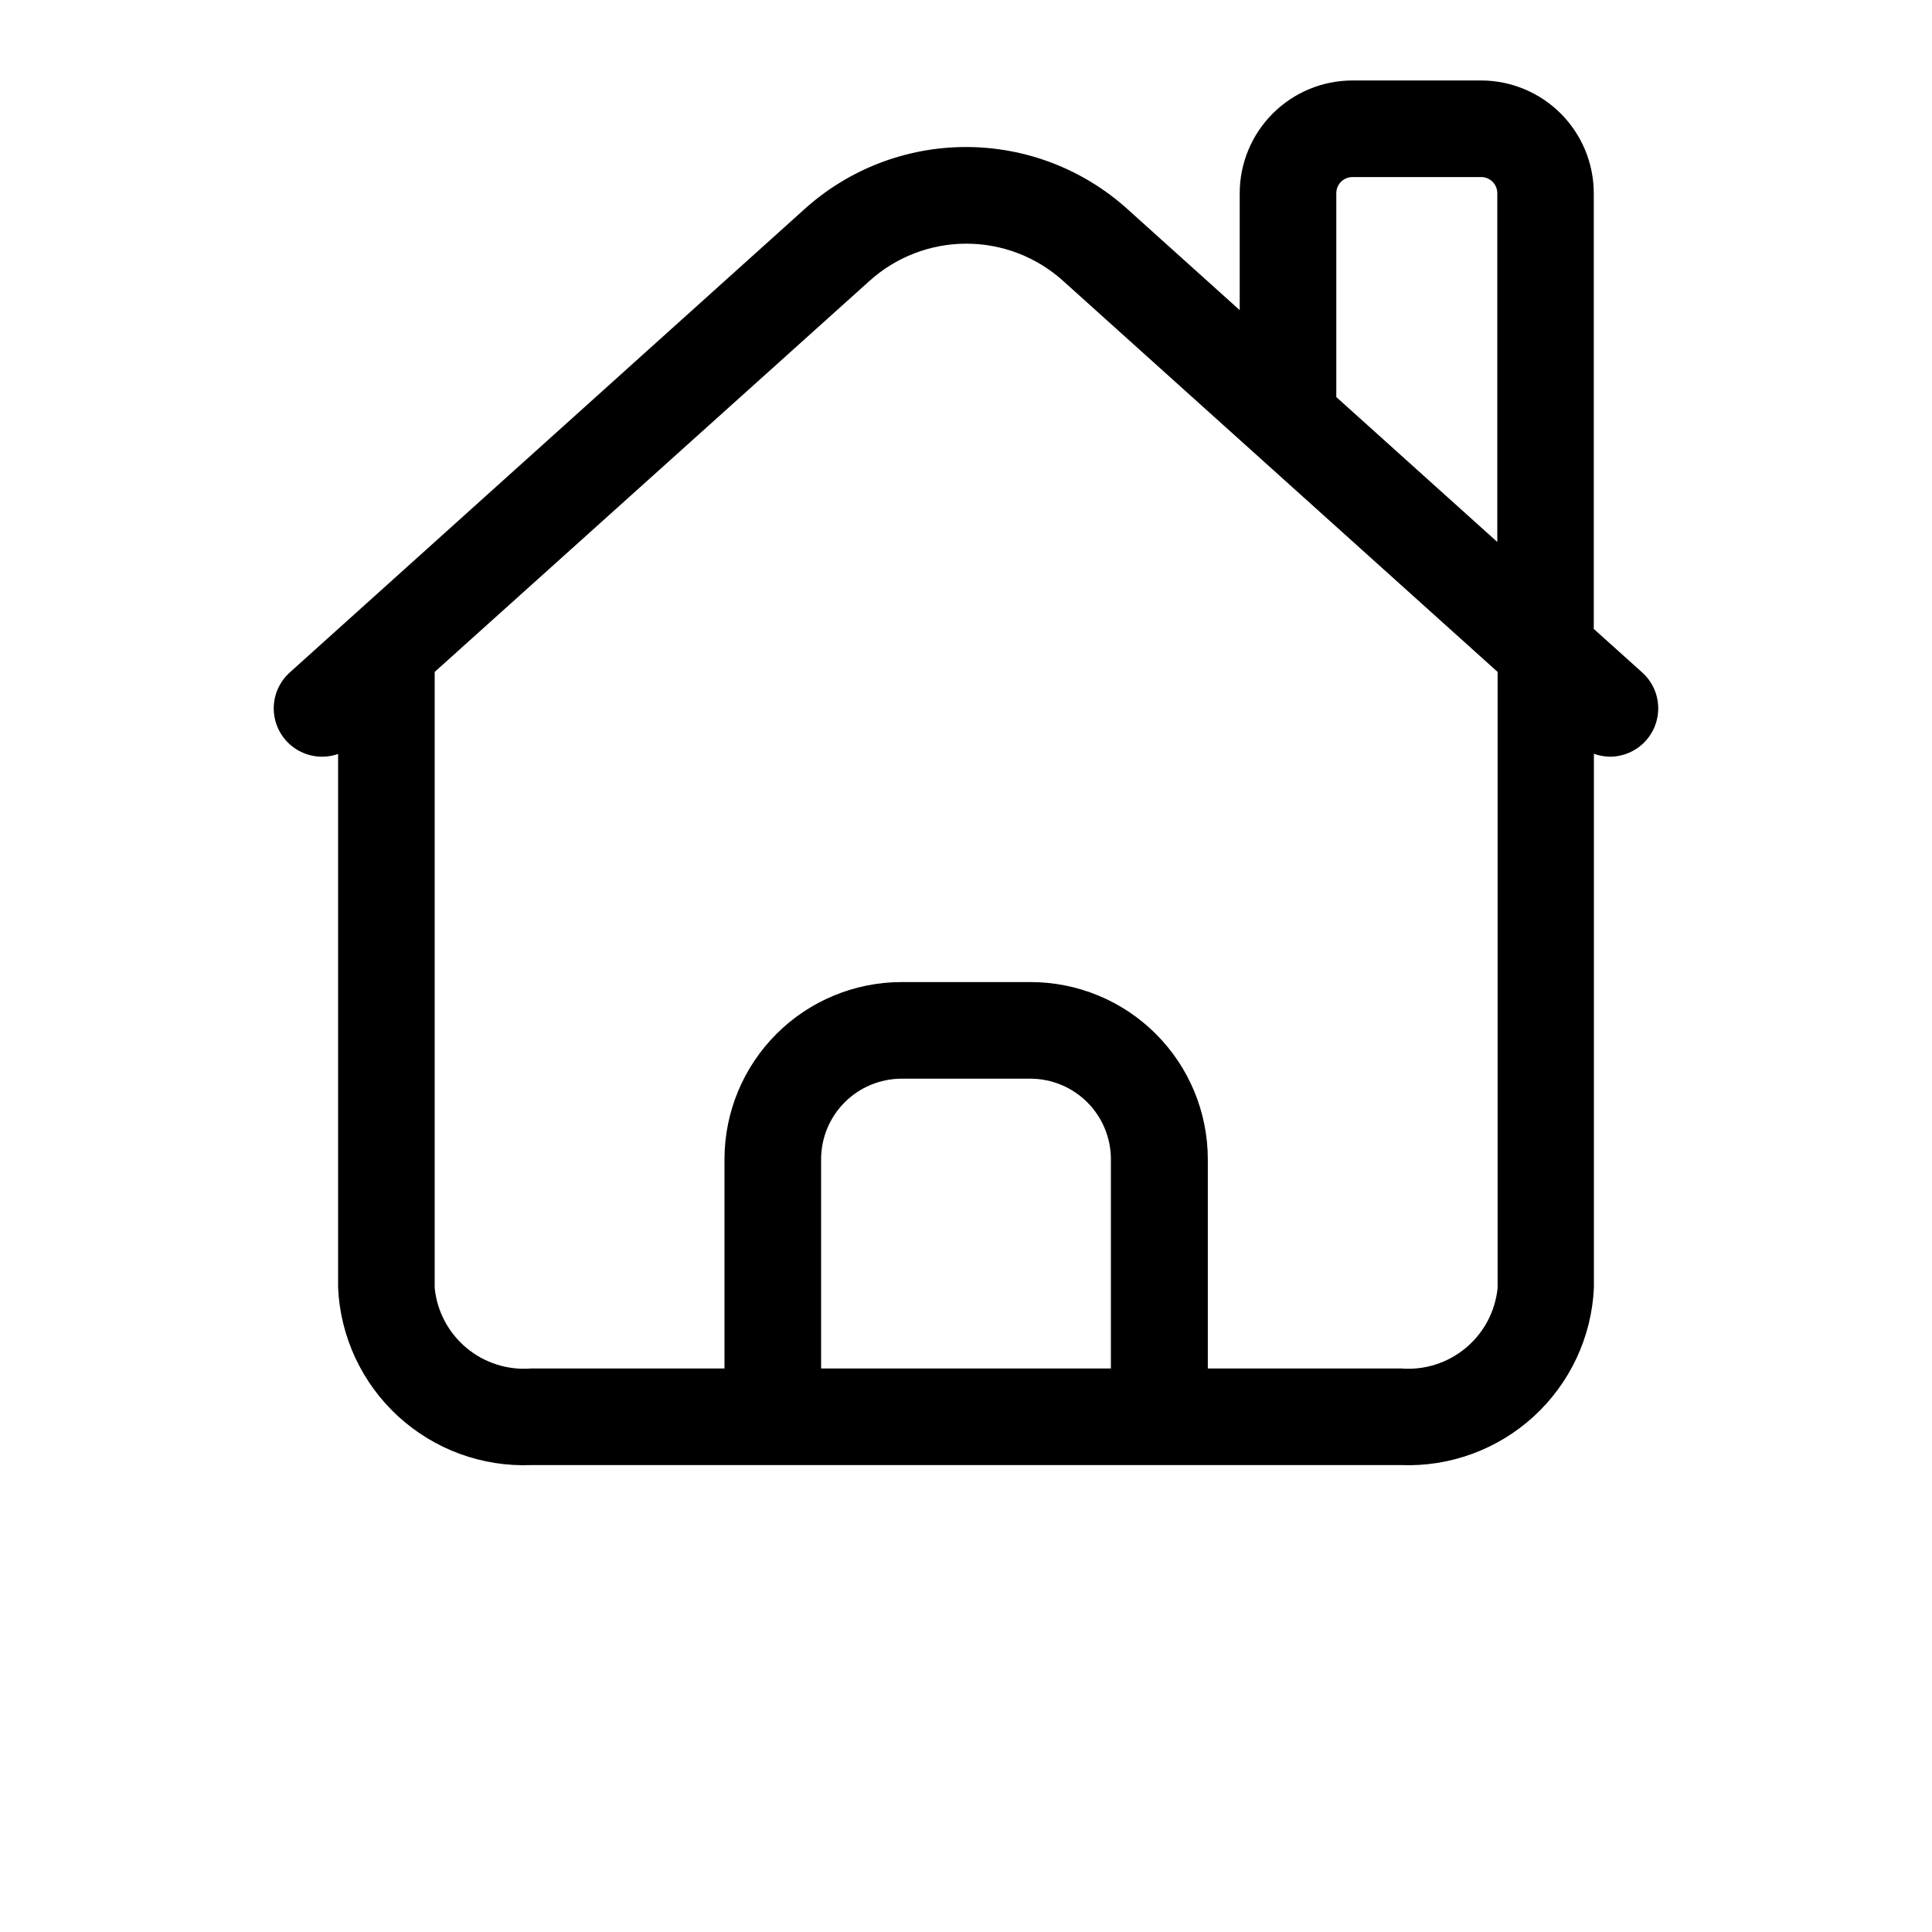
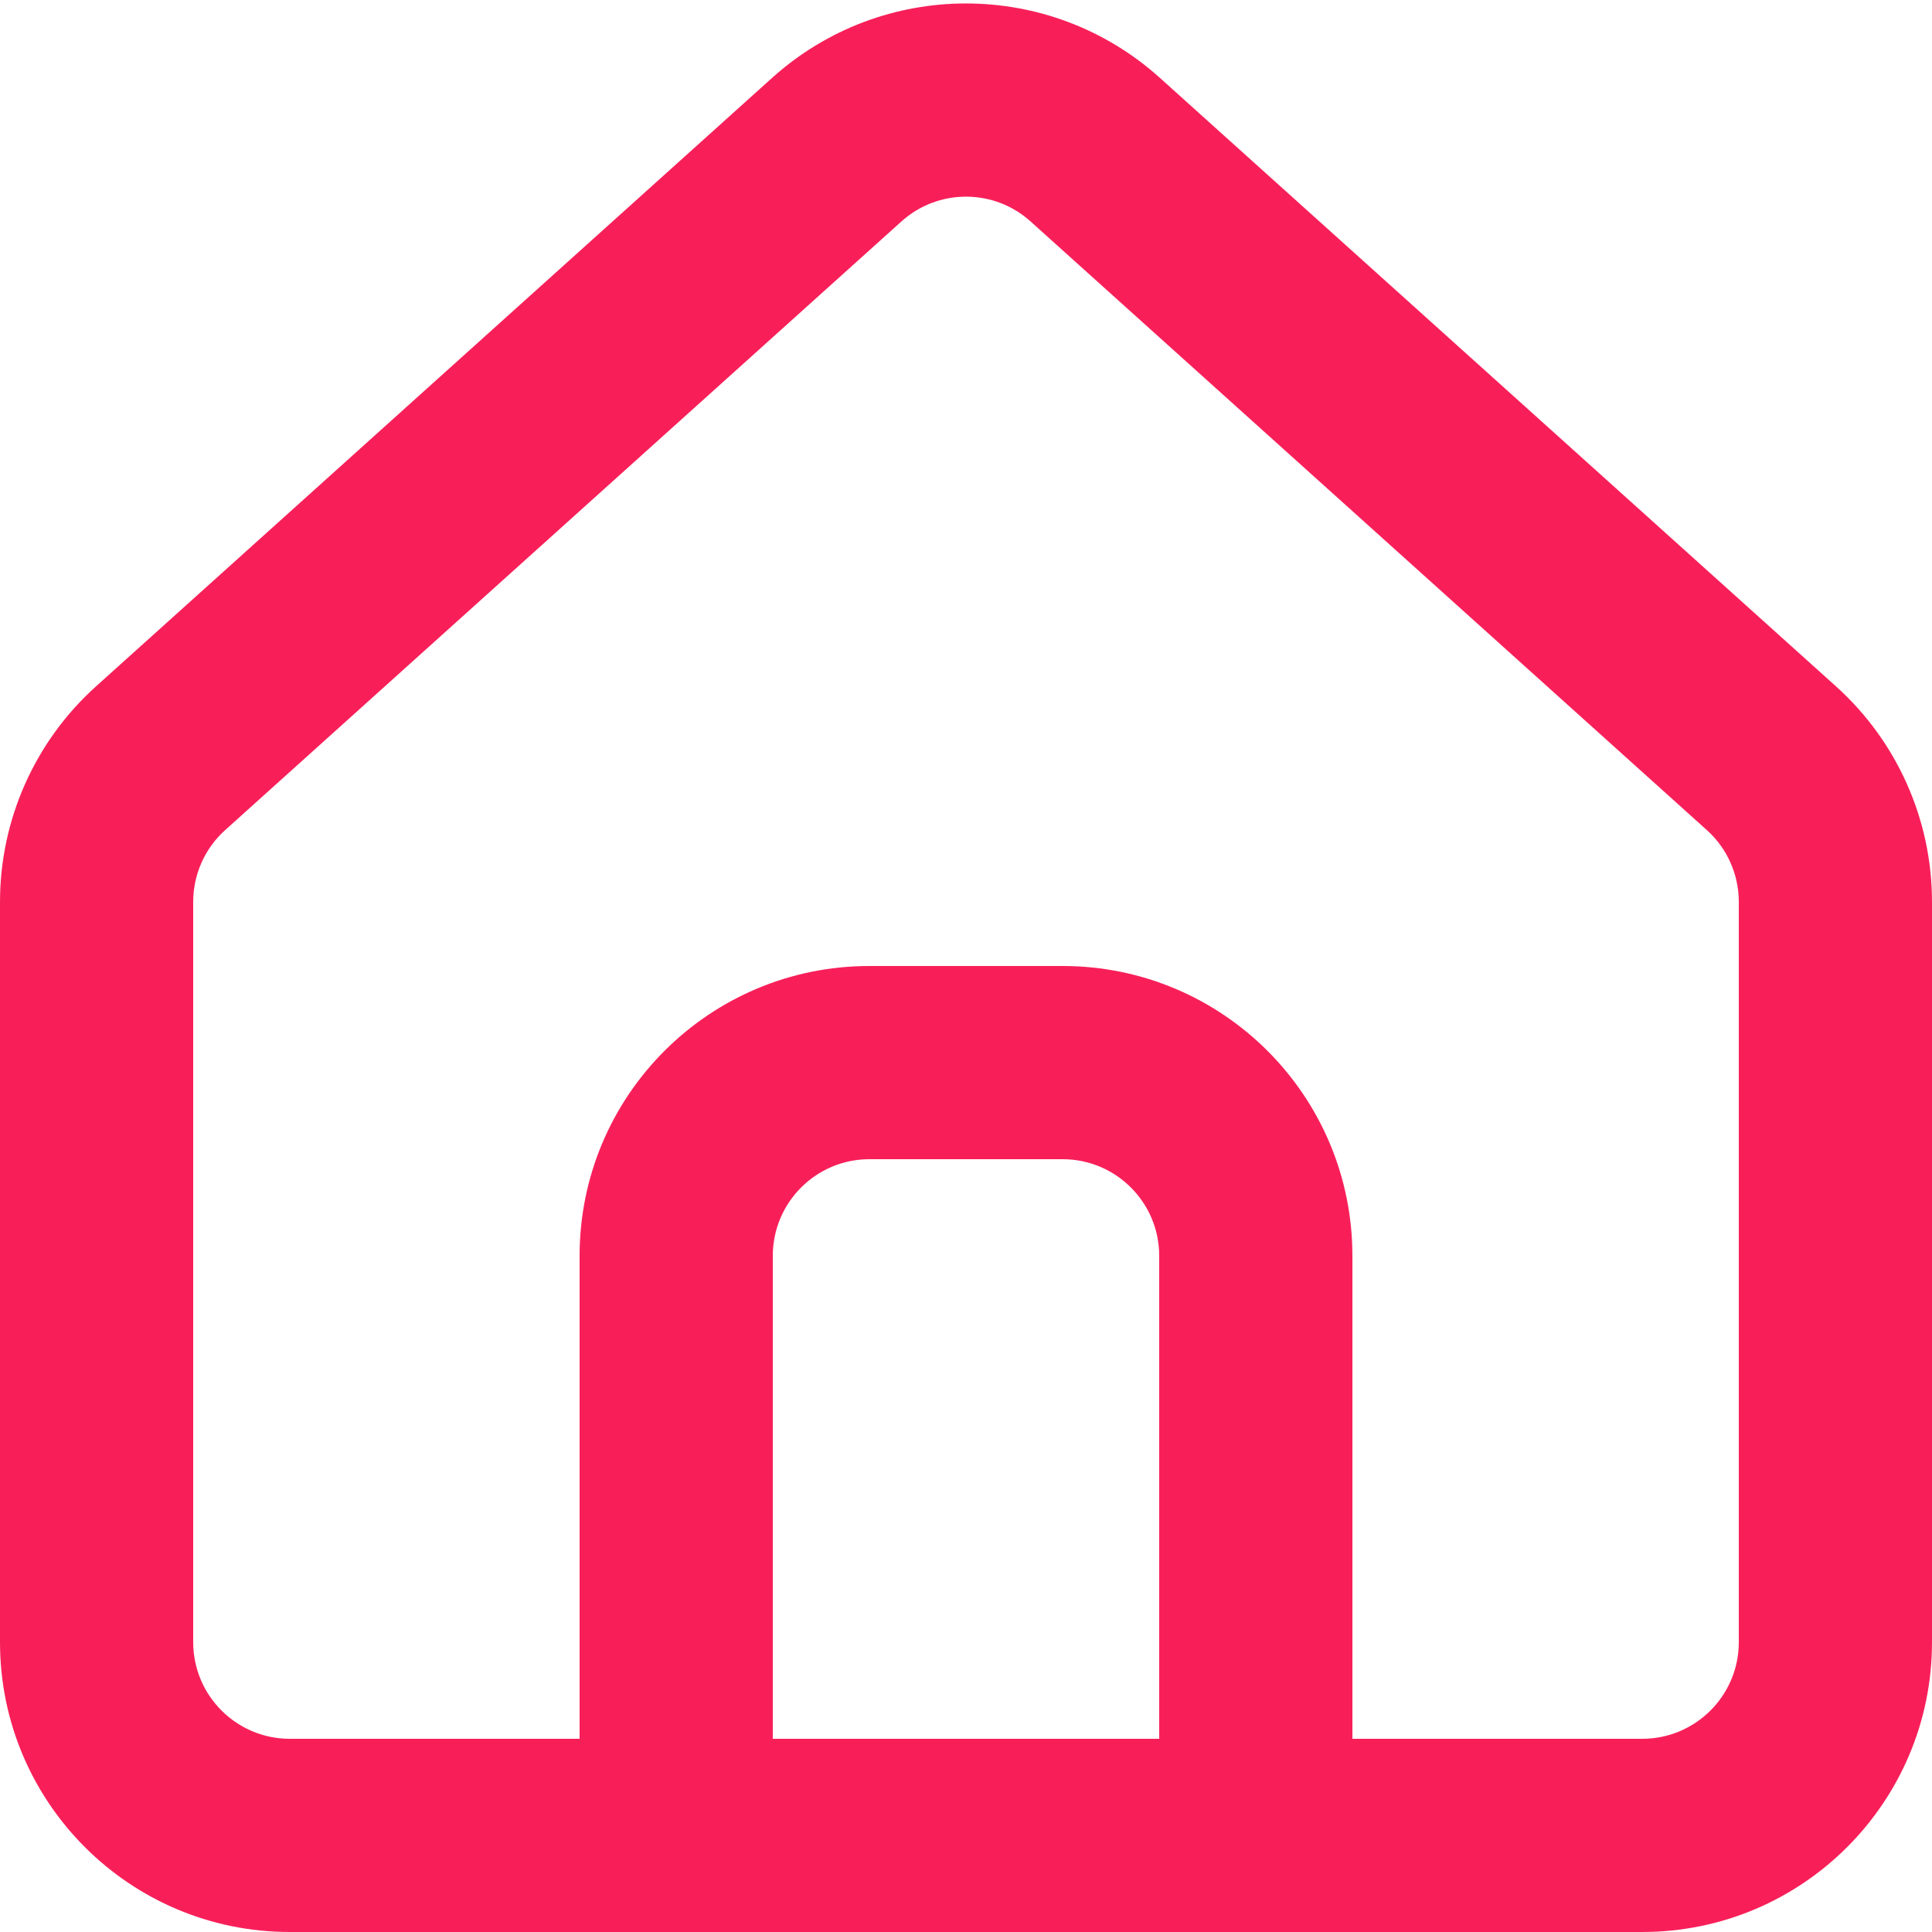
- <svg xmlns="http://www.w3.org/2000/svg" width="700pt" height="700pt" version="1.1" fill="none" viewBox="0 0 700 700">
-   <path d="m122.5 273.16v193.5c0.828 17.77 8.656 34.492 21.77 46.516 13.117 12.02 30.453 18.367 48.23 17.648h315c17.777 0.719 35.113-5.629 48.23-17.648 13.113-12.023 20.941-28.746 21.77-46.516v-193.55c1.871 0.672 3.844 1.027 5.832 1.051 4.75-0.008 9.289-1.945 12.582-5.363 3.293-3.418 5.055-8.027 4.883-12.773-0.172-4.742-2.266-9.215-5.797-12.383l-17.547-15.773v-157.88c-0.012-10.816-4.312-21.191-11.957-28.844-7.644-7.652-18.012-11.965-28.828-11.988h-46.668c-10.824 0.012-21.203 4.316-28.859 11.973s-11.961 18.035-11.973 28.859v42.375l-40.625-36.566c-16.047-14.504-36.91-22.531-58.543-22.531s-42.496 8.027-58.543 22.531l-186.46 167.84c-4.055 3.637-6.184 8.953-5.762 14.383s3.348 10.355 7.918 13.32c4.57 2.969 10.258 3.637 15.391 1.812zm175 222.67v-75.836c0.012-7.731 3.09-15.145 8.555-20.609 5.469-5.469 12.879-8.547 20.613-8.559h46.668-0.004c7.734 0.012 15.145 3.09 20.613 8.559 5.465 5.465 8.543 12.879 8.555 20.609v75.832zm186.67-425.84c0-3.223 2.609-5.832 5.832-5.832h46.668c1.547 0 3.031 0.613 4.125 1.707s1.707 2.578 1.707 4.125v126.38l-58.332-52.5zm-169.17 31.828c9.625-8.711 22.137-13.531 35.117-13.531 12.977 0 25.492 4.82 35.117 13.531l157.38 141.63v223.21c-0.852 8.477-4.996 16.281-11.543 21.734-6.543 5.453-14.965 8.121-23.457 7.43h-70v-75.832c-0.012-17.035-6.793-33.367-18.848-45.398-12.059-12.035-28.402-18.785-45.438-18.77h-46.664c-17.016 0.012-33.328 6.777-45.359 18.809s-18.797 28.344-18.809 45.359v75.832h-70c-8.492 0.691-16.914-1.977-23.461-7.43-6.543-5.453-10.688-13.258-11.539-21.734v-223.21z" fill="currentColor" />
+ <svg xmlns="http://www.w3.org/2000/svg" width="20" height="20" viewBox="0 0 20 20" fill="none">
+   <path fill-rule="evenodd" clip-rule="evenodd" d="M3 20C1.343 20 0 18.657 0 17V9.336C0 8.486 0.361 7.675 0.993 7.106L7.993 0.806C9.134 -0.221 10.866 -0.221 12.007 0.806L19.007 7.106C19.639 7.675 20 8.486 20 9.336V17C20 18.657 18.657 20 17 20H3ZM18 9.336V17C18 17.552 17.552 18 17 18H14V13C14 11.343 12.657 10 11 10H9C7.343 10 6 11.343 6 13V18H3C2.448 18 2 17.552 2 17V9.336C2 9.053 2.12 8.782 2.331 8.593L9.331 2.293C9.711 1.95 10.289 1.95 10.669 2.293L17.669 8.593C17.88 8.782 18 9.053 18 9.336ZM8 18V13C8 12.448 8.448 12 9 12H11C11.552 12 12 12.448 12 13V18H8Z" fill="#F81F59" />
</svg>
